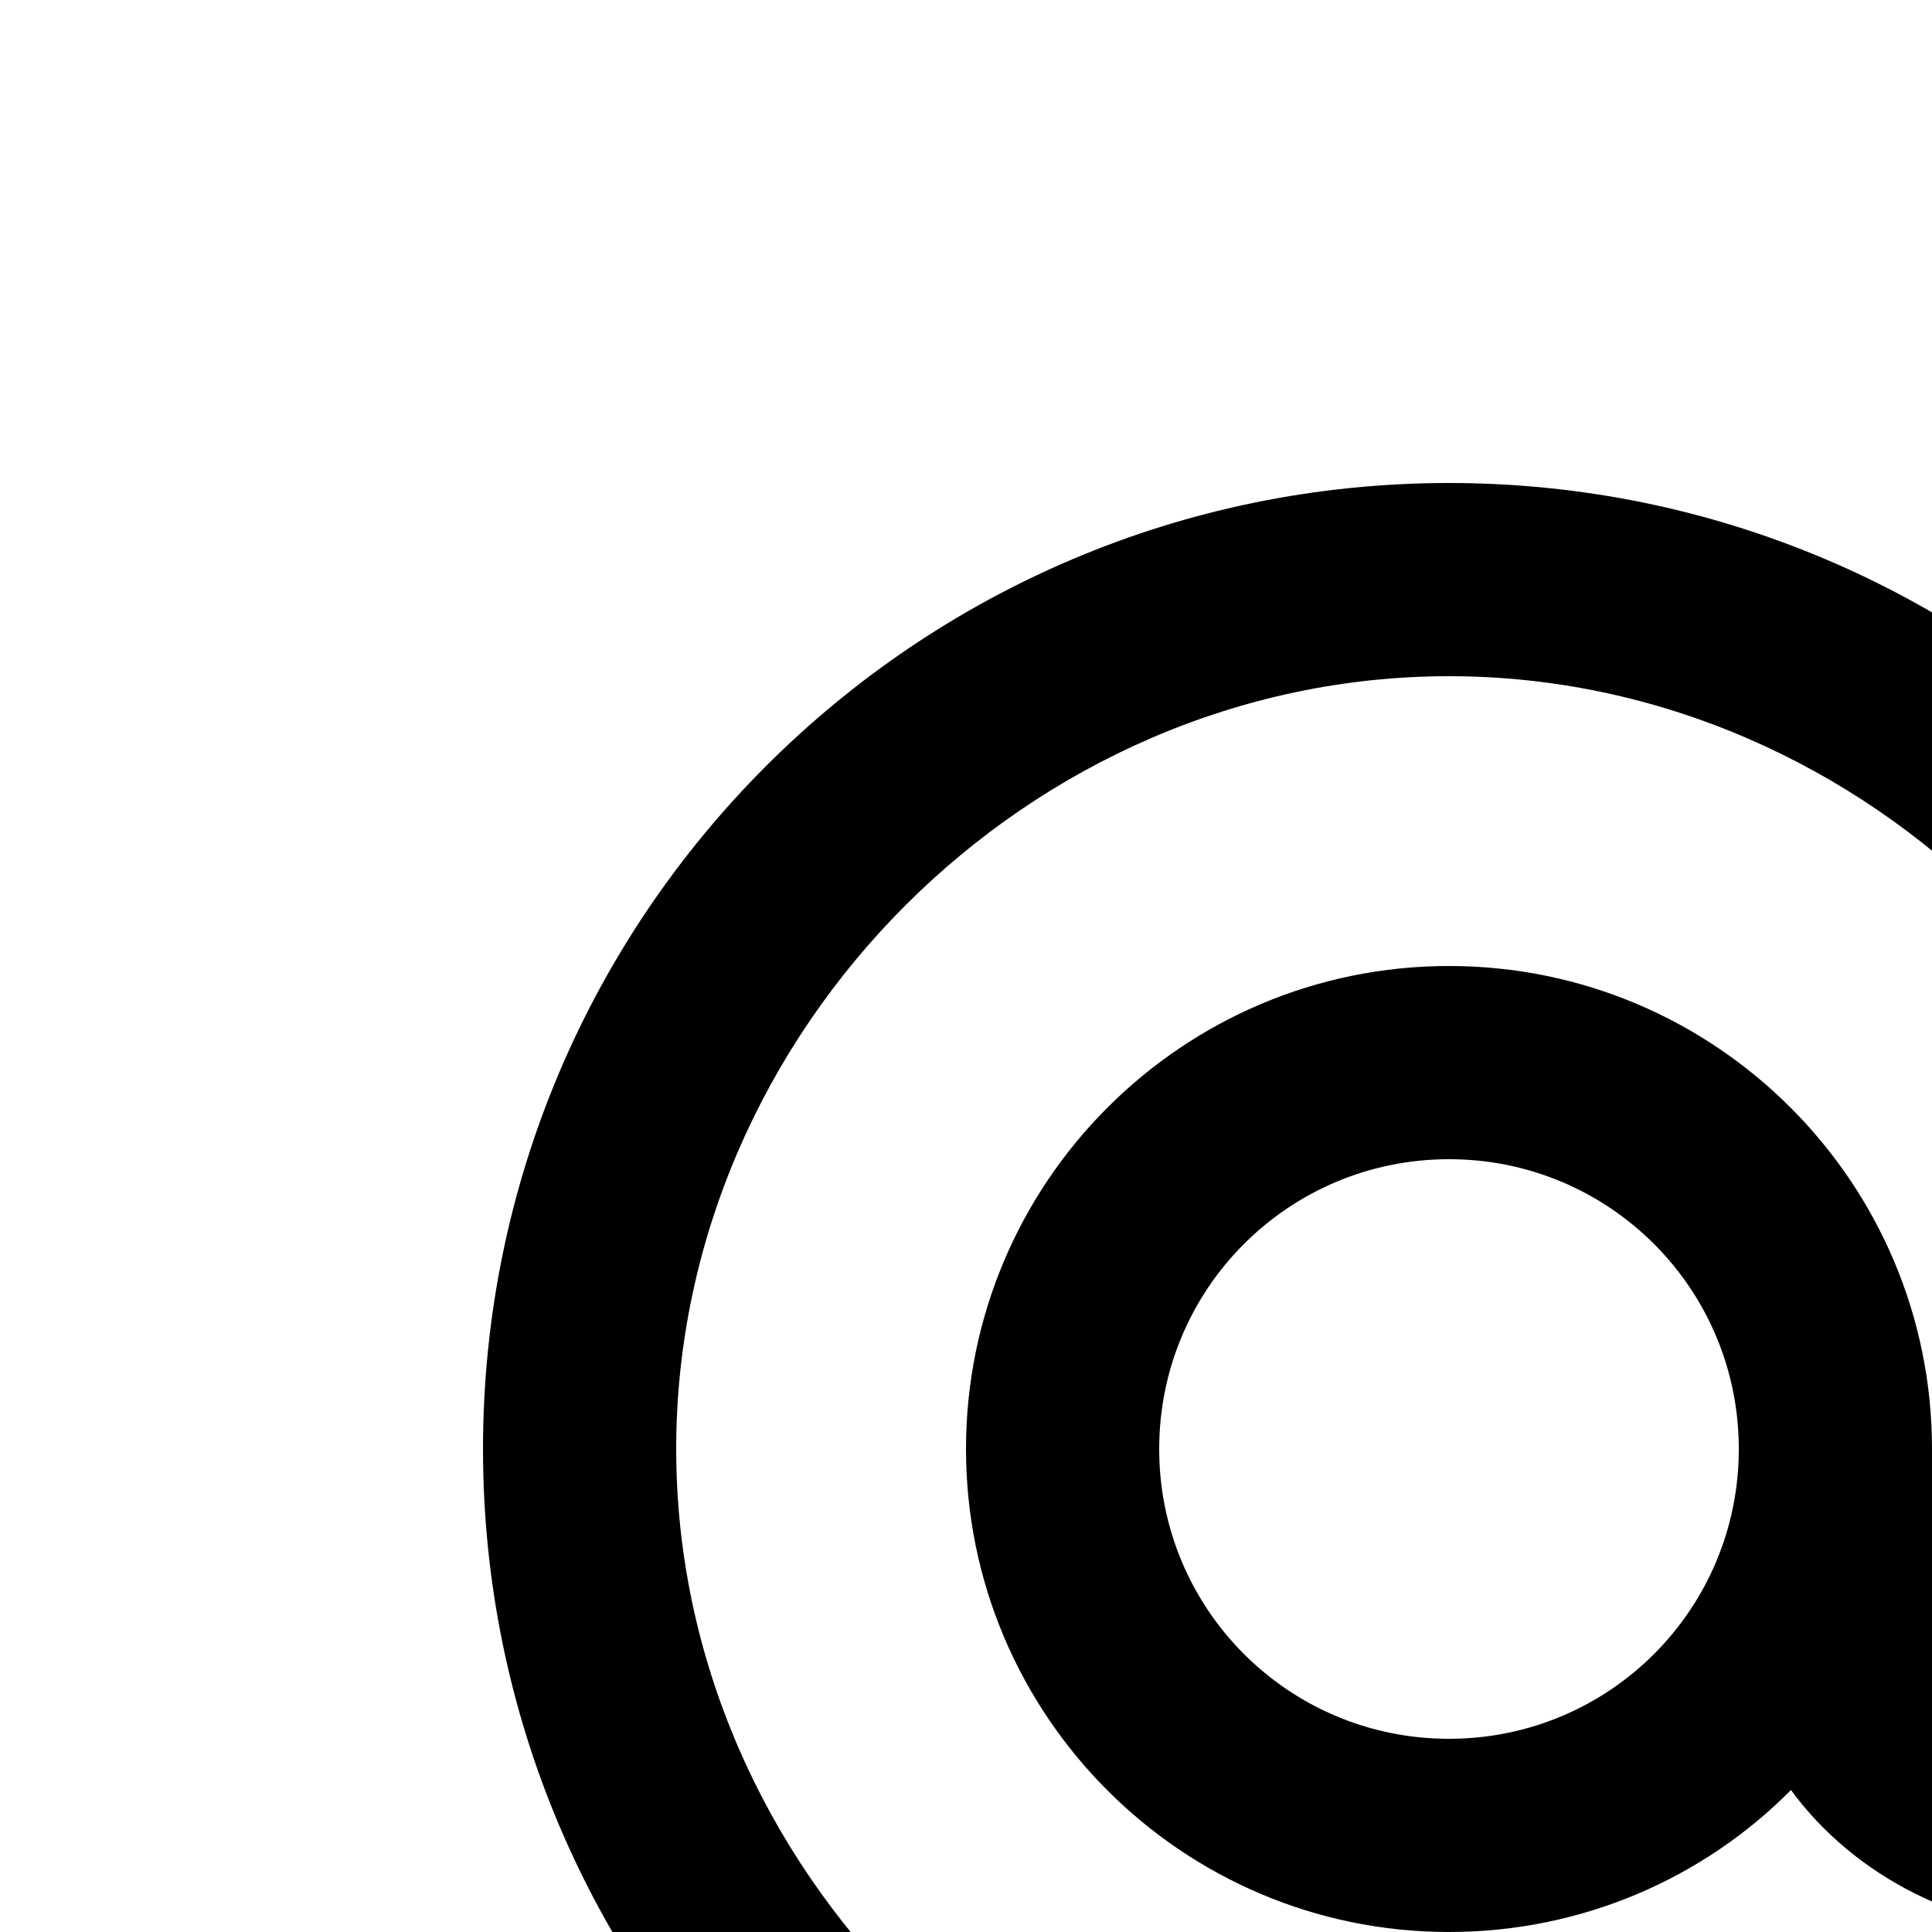
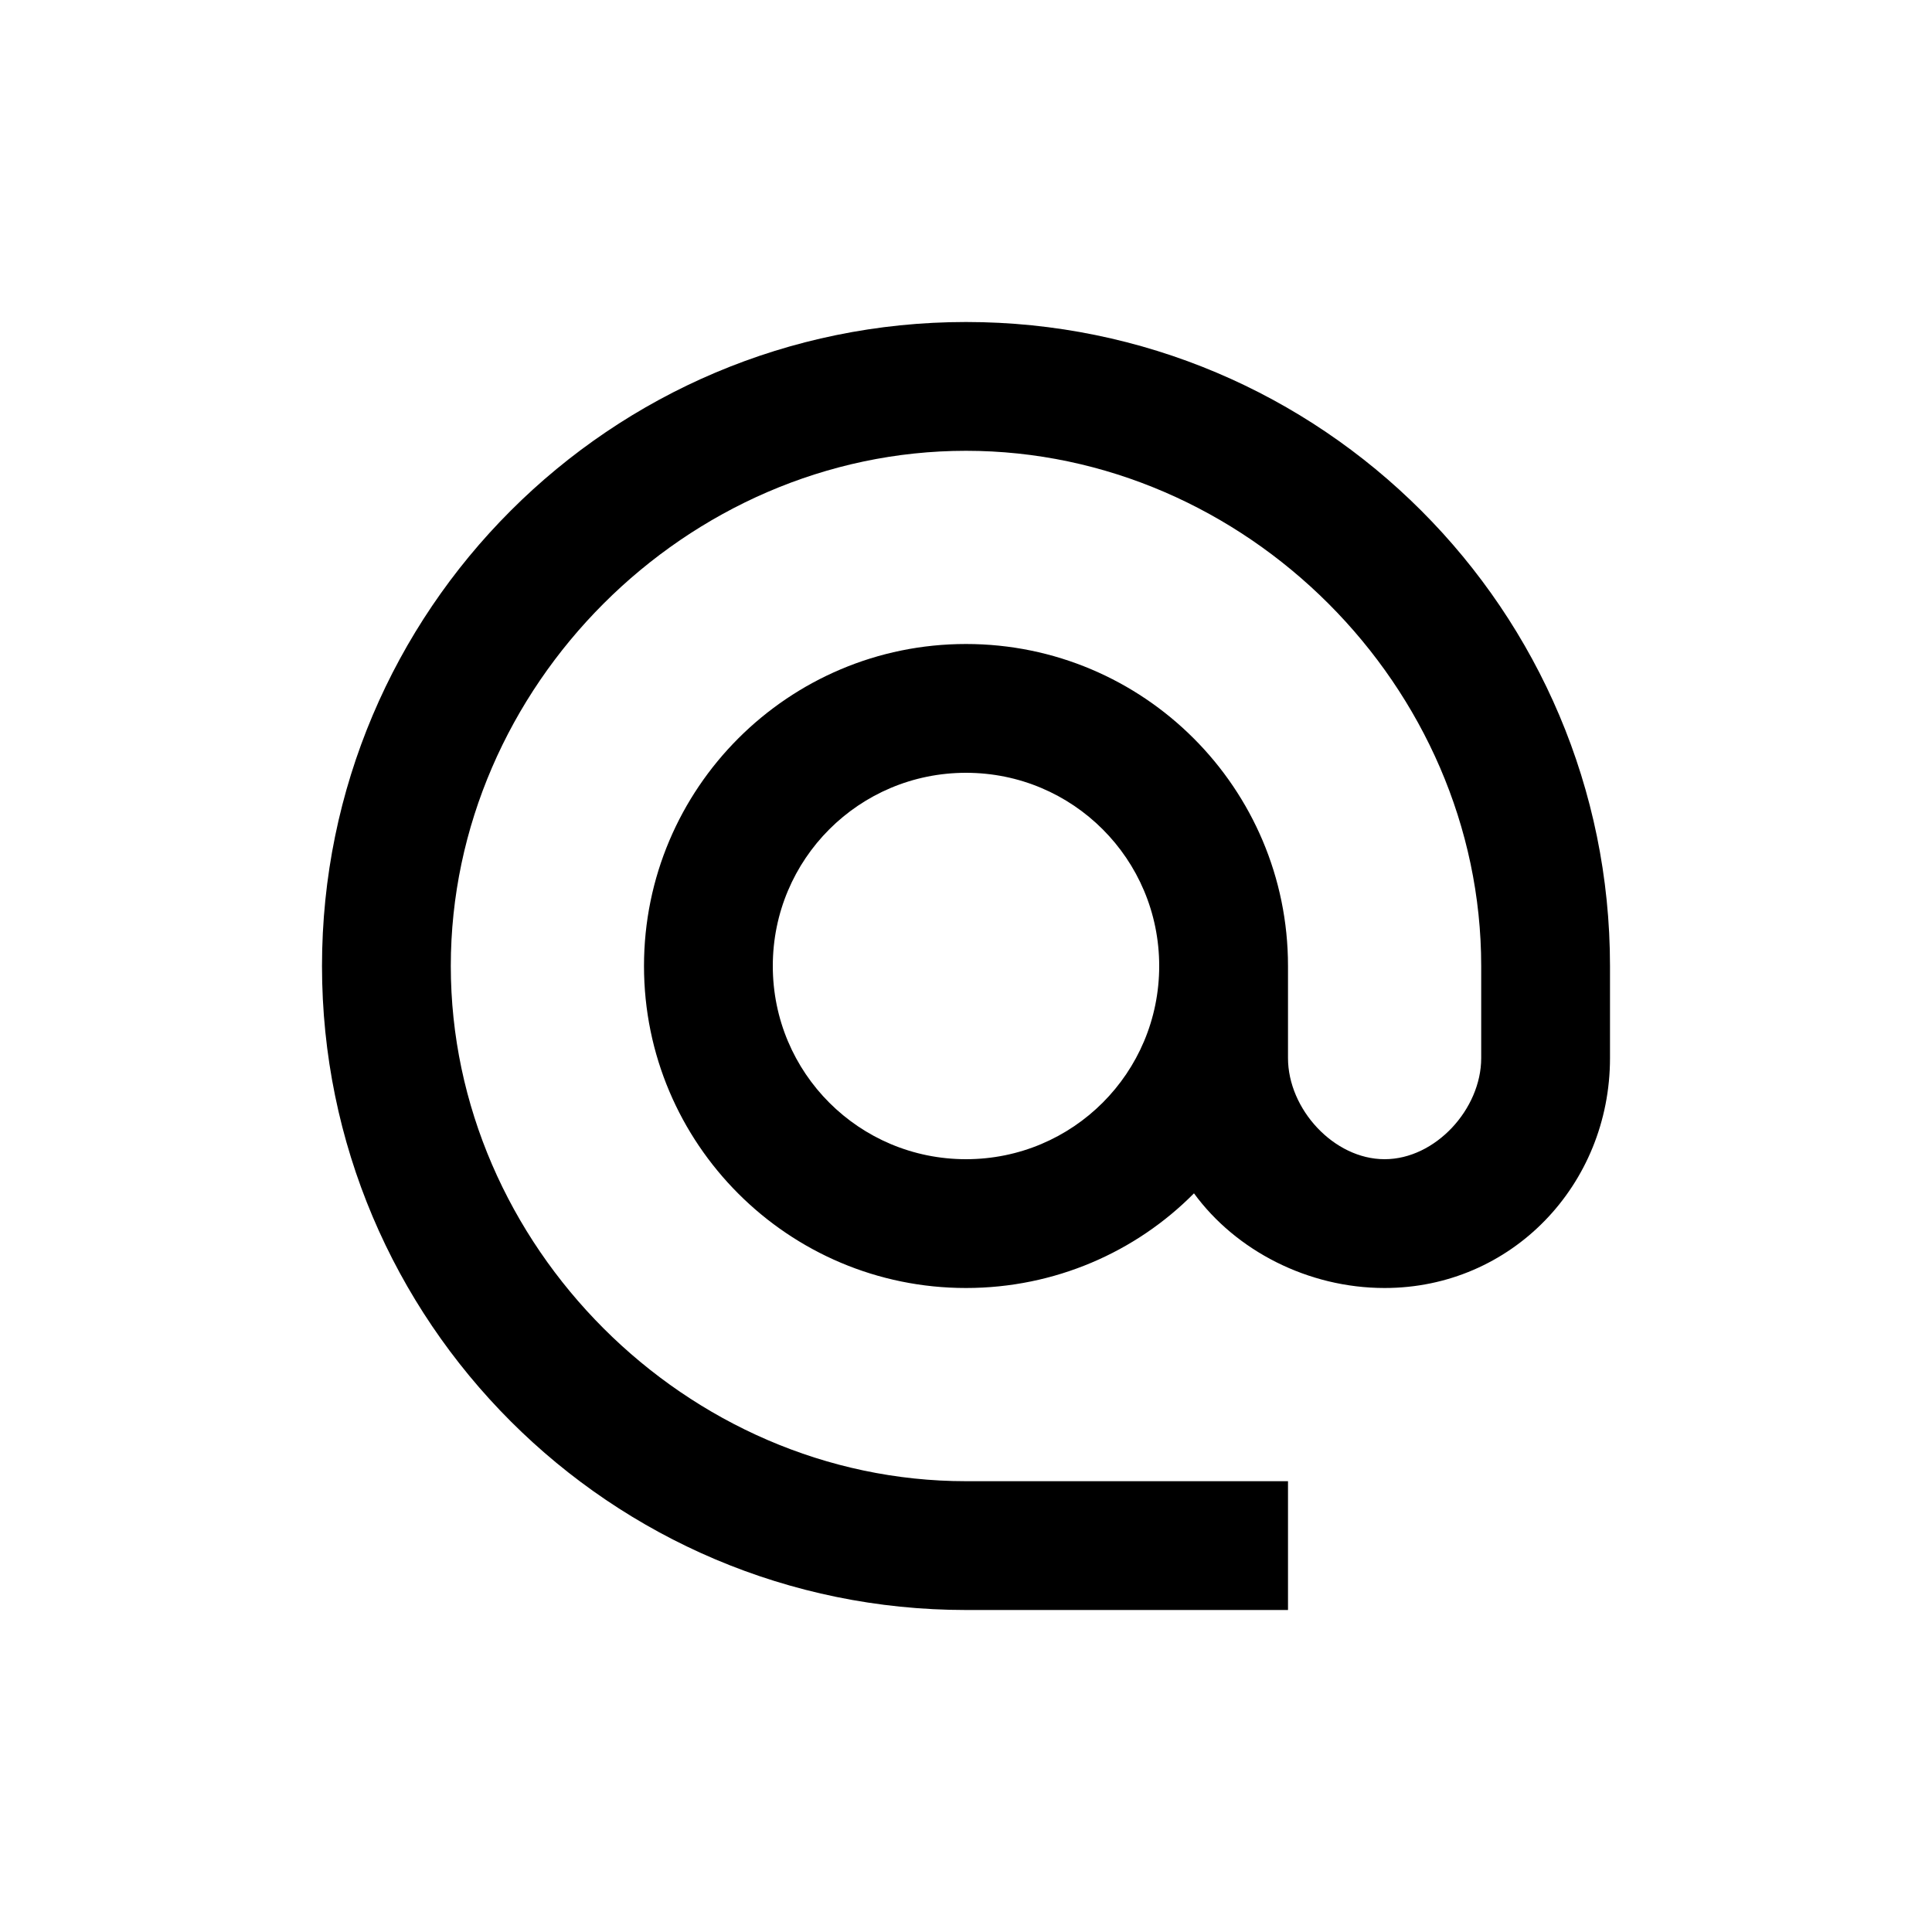
- <svg xmlns="http://www.w3.org/2000/svg" fill="none" view-box="0 0 24 24">
+ <svg xmlns="http://www.w3.org/2000/svg" fill="none" viewBox="0 0 24 24">
  <path d="m12 4c-4.416 0-8 3.584-8 8s3.584 8 8 8h4v-1.6h-4c-3.472 0-6.4-2.928-6.4-6.4s2.928-6.4 6.4-6.4 6.4 2.928 6.4 6.4v1.144c0 .632-.568 1.256-1.2 1.256s-1.2-.624-1.2-1.256v-1.144c0-2.208-1.792-4-4-4s-4 1.792-4 4 1.792 4 4 4c1.104 0 2.112-.448 2.832-1.176.52.712 1.416 1.176 2.368 1.176 1.576 0 2.8-1.28 2.8-2.856v-1.144c0-4.416-3.584-8-8-8zm0 10.4c-1.328 0-2.4-1.072-2.4-2.4s1.072-2.4 2.4-2.4 2.4 1.072 2.4 2.4-1.072 2.4-2.4 2.4z" fill="currentColor" />
</svg>
